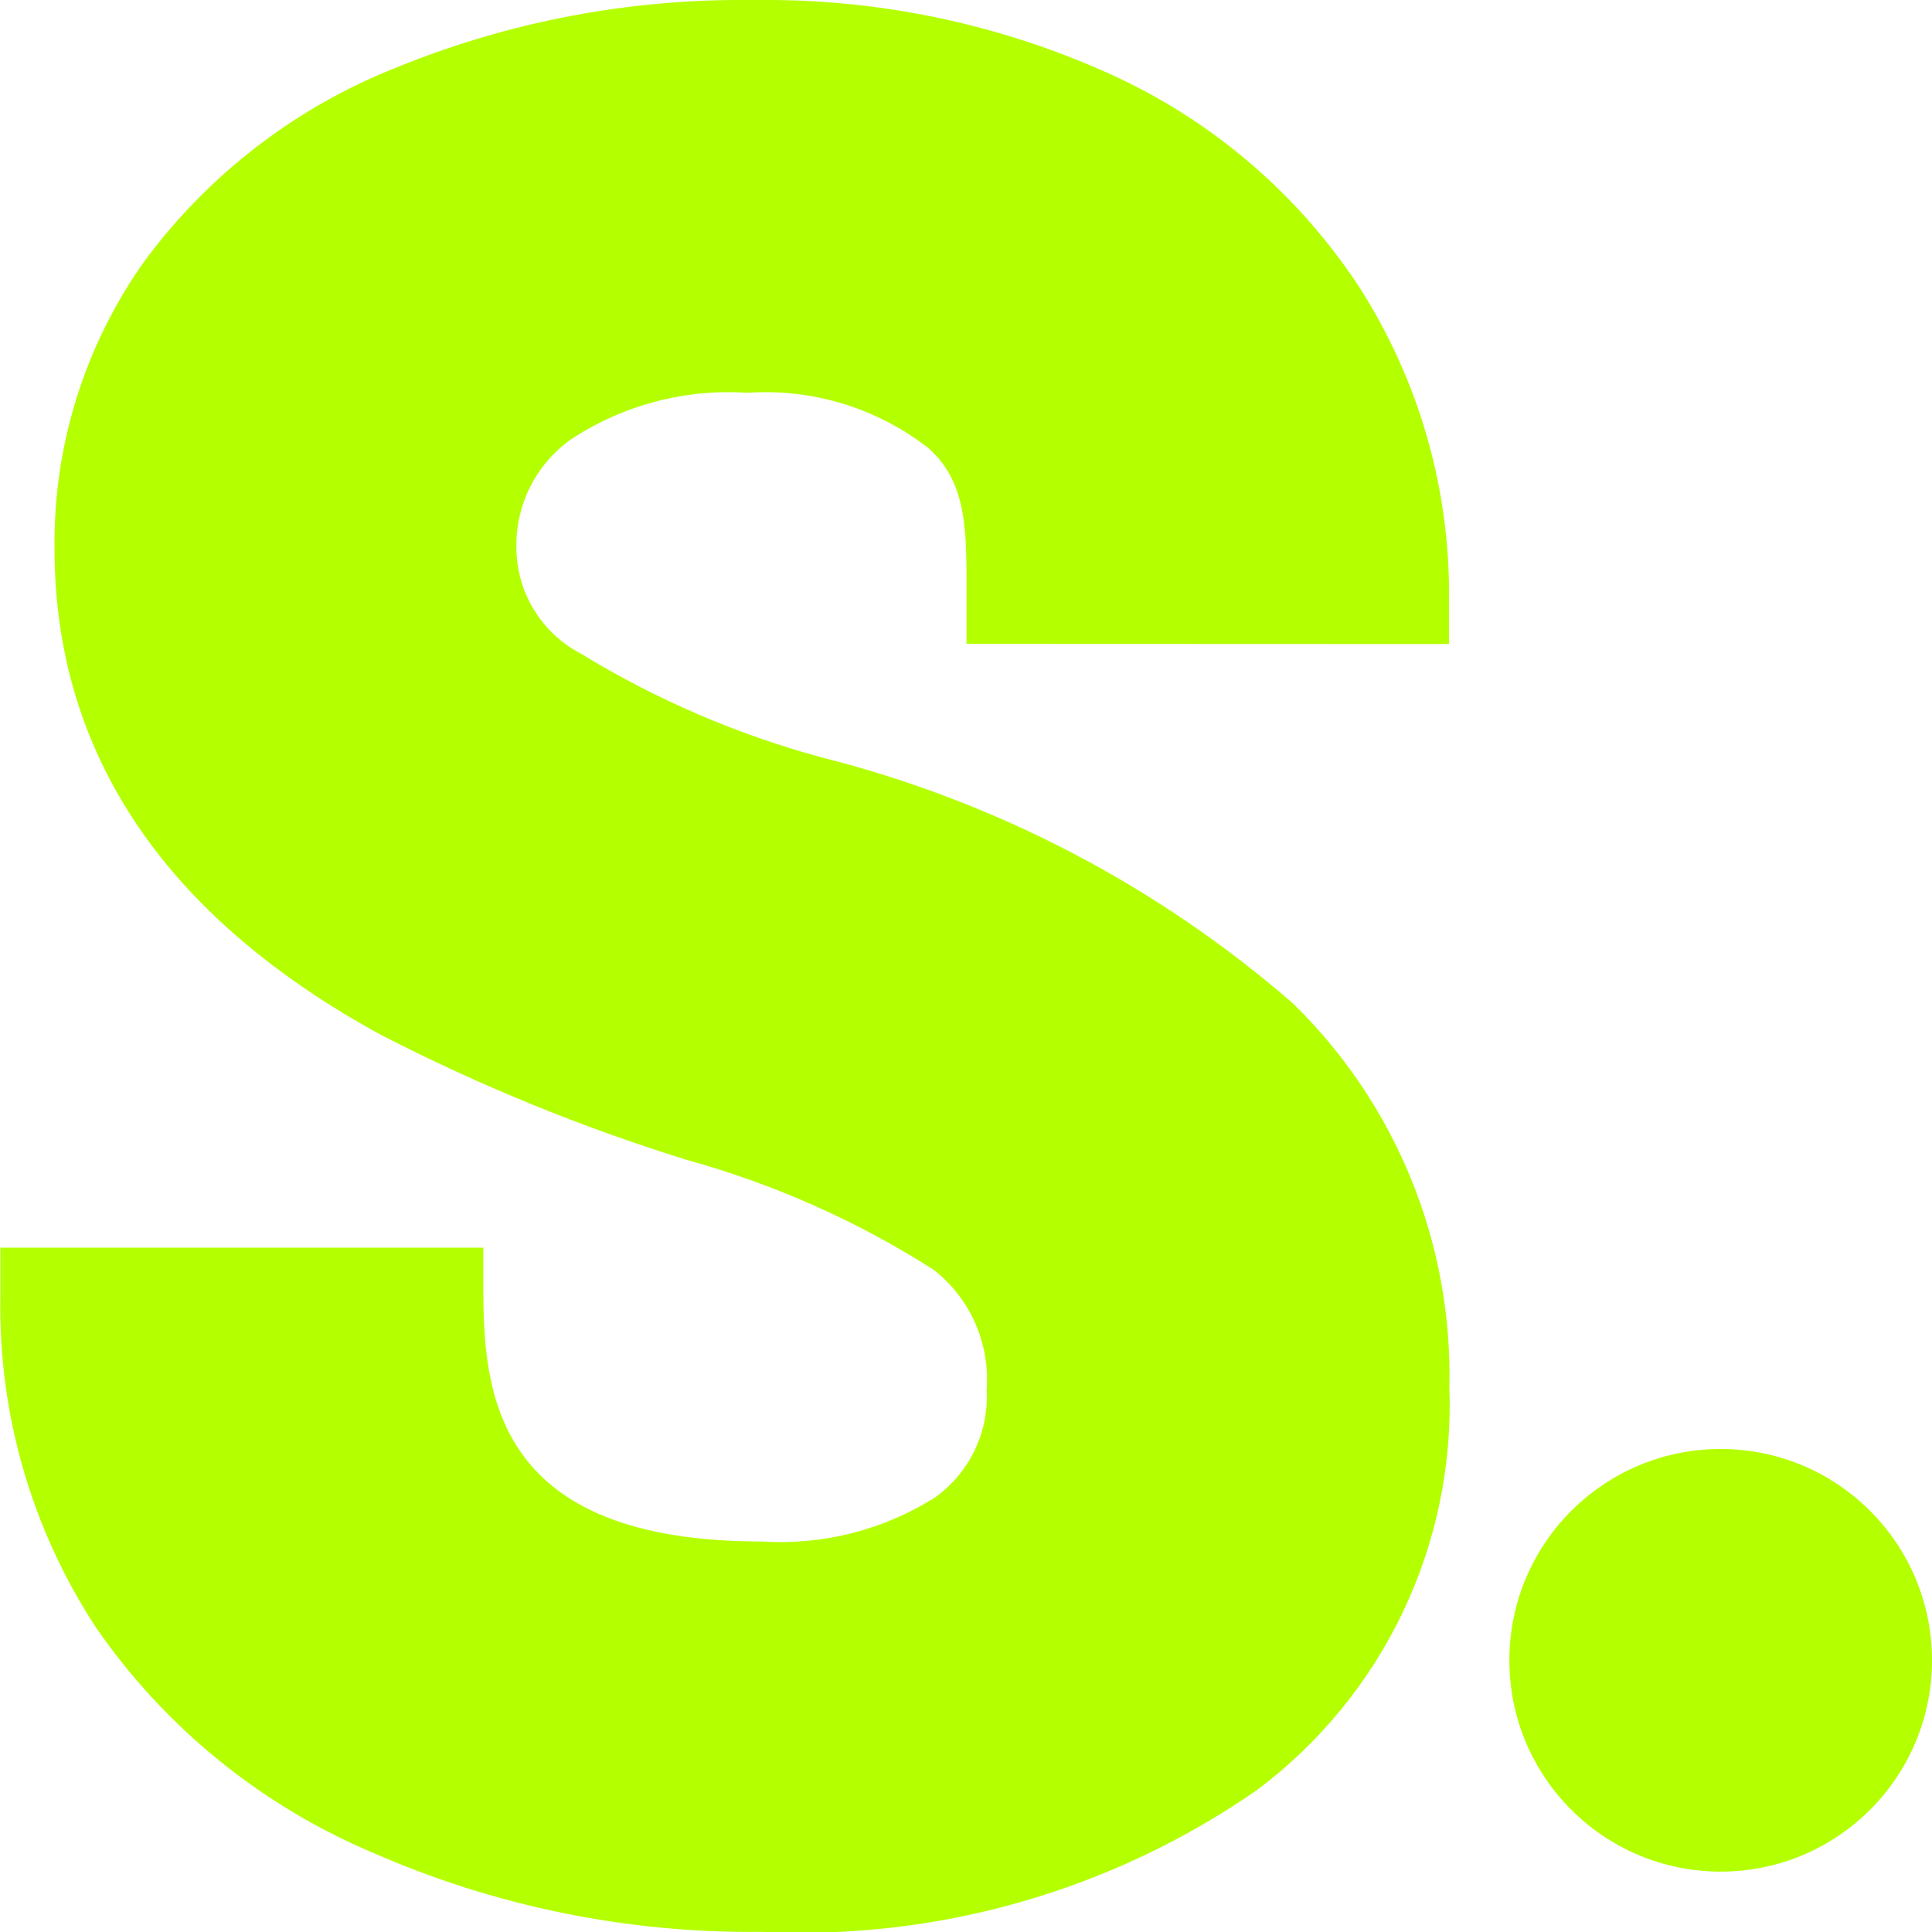
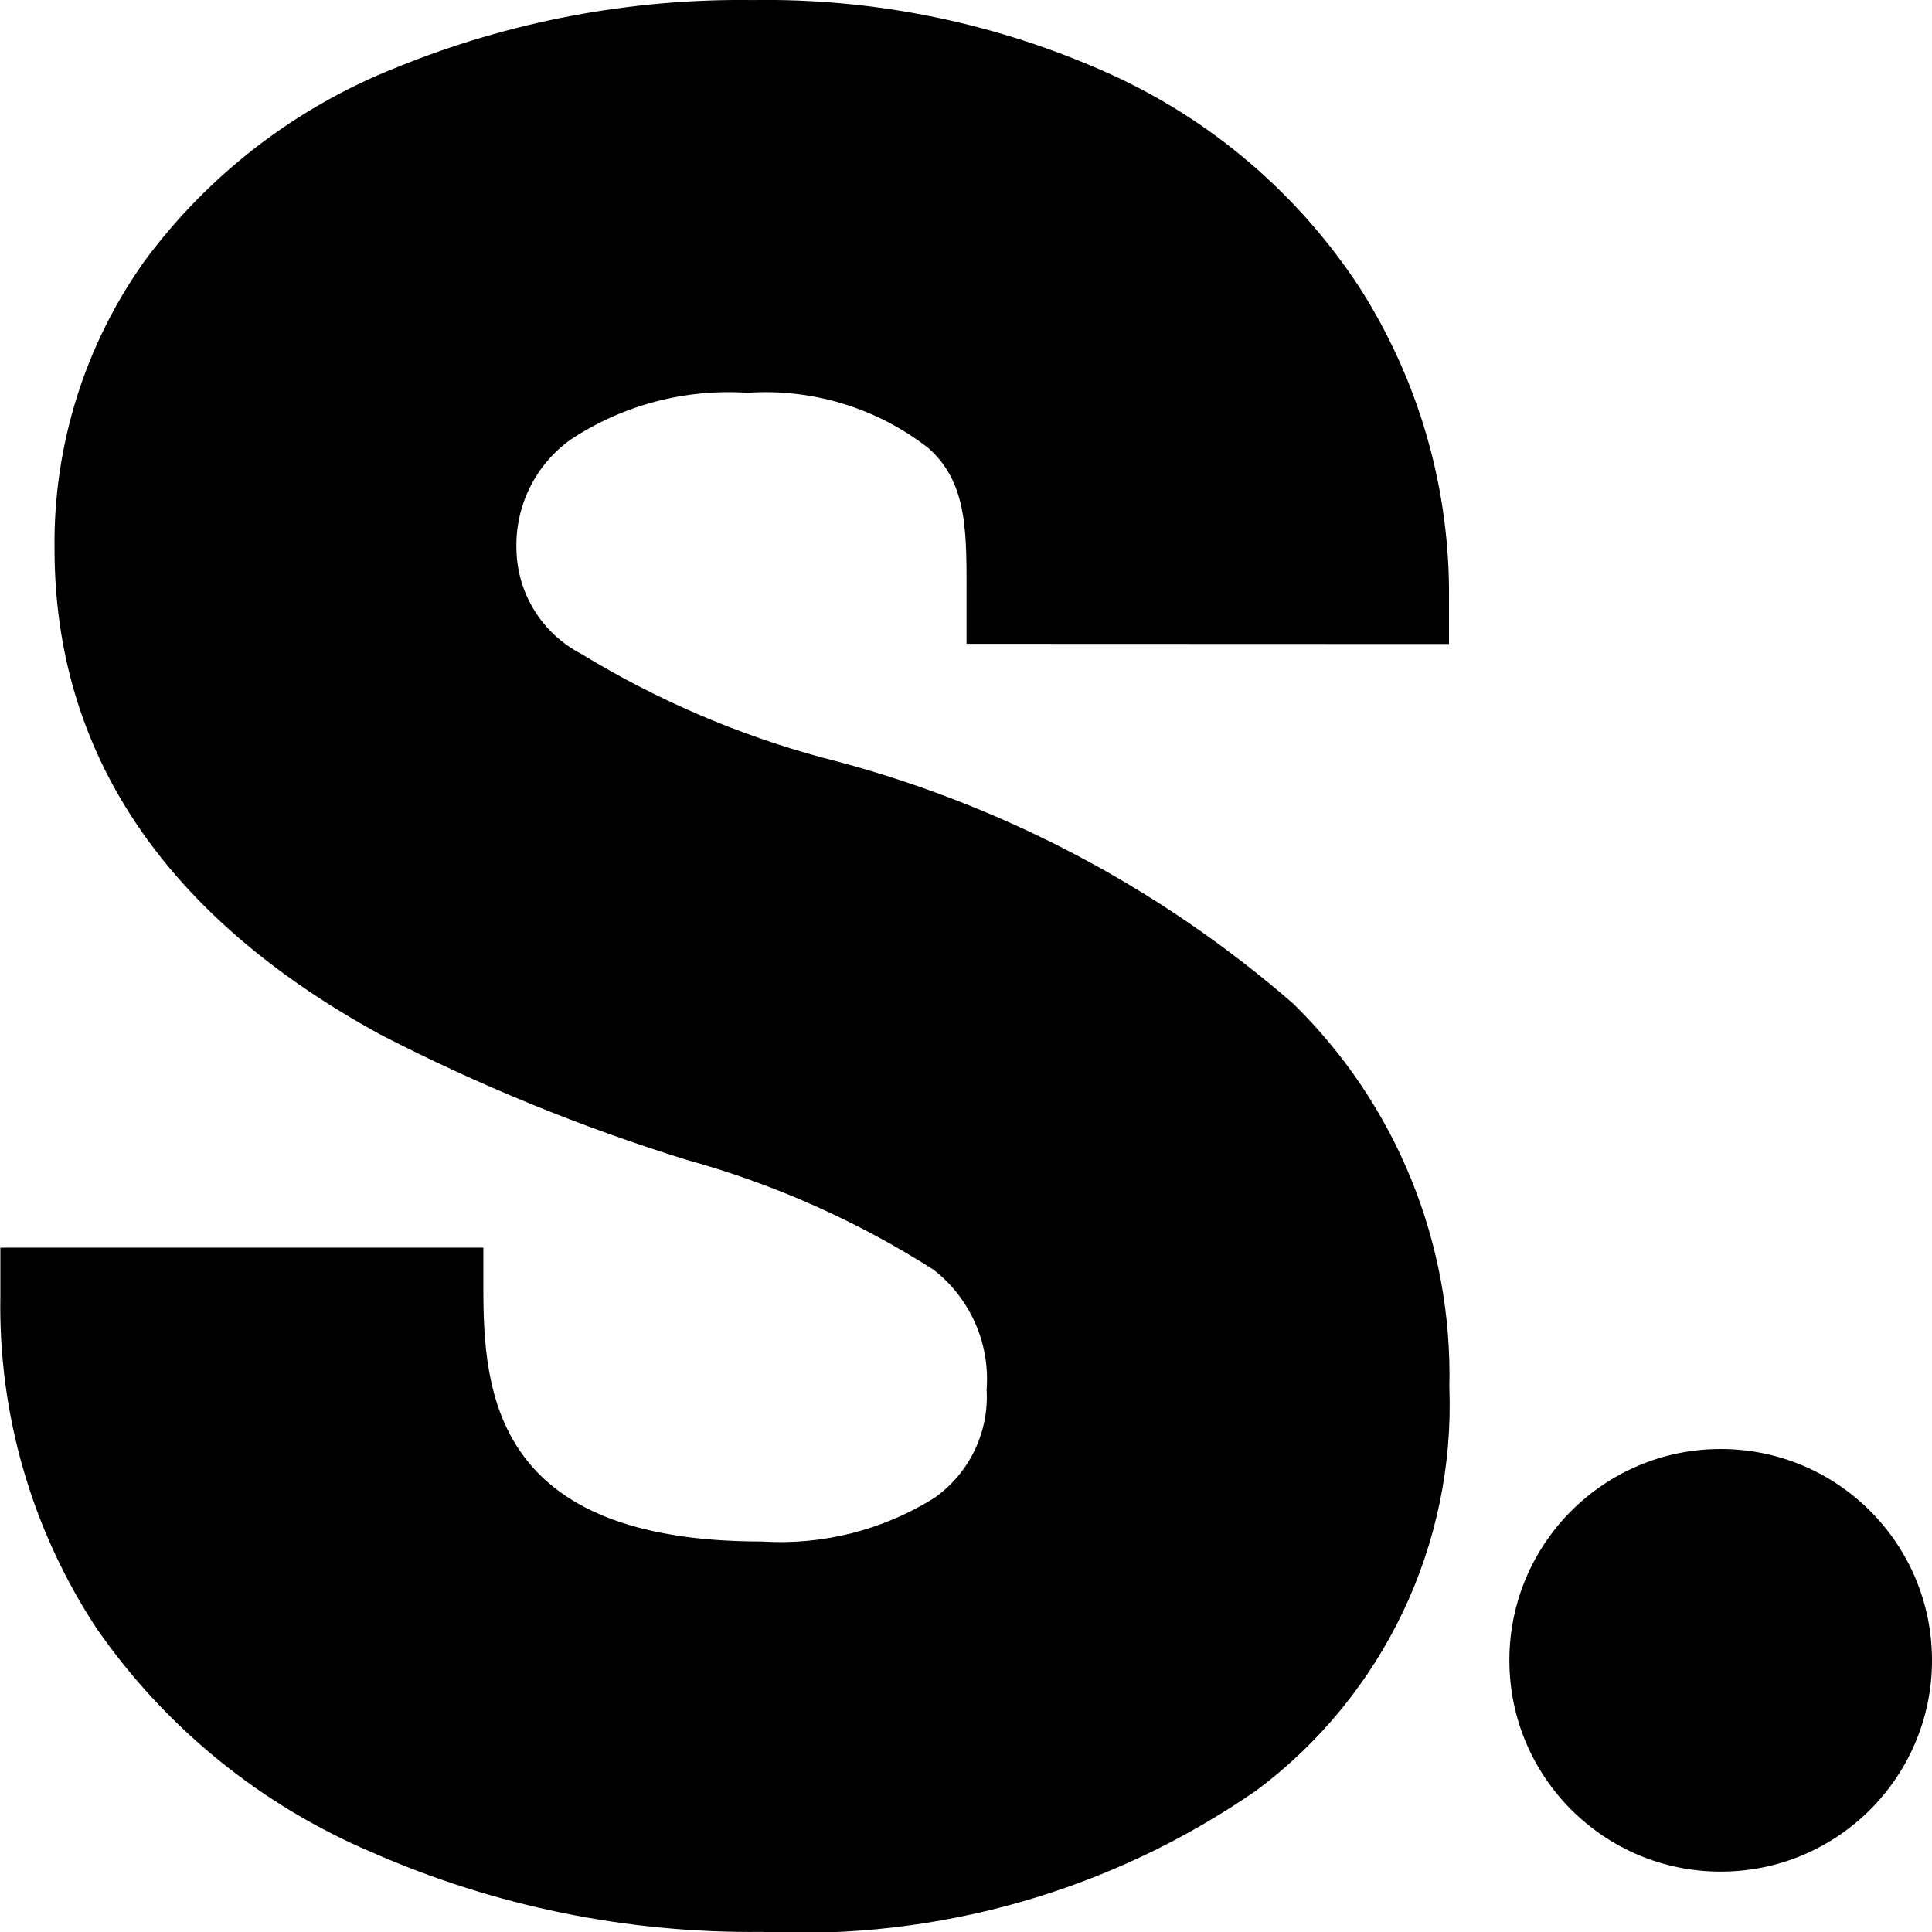
<svg xmlns="http://www.w3.org/2000/svg" width="32" height="32" viewBox="0 0 32 32">
  <defs>
    <style>.a{fill:#b4ff00;}</style>
  </defs>
  <g transform="translate(0 0.003)">
    <g transform="translate(25.333 23.997)">
-       <circle class="a" cx="3.5" cy="3.5" r="3.5" transform="translate(-0.333 0)" />
+       <circle className="a" cx="3.5" cy="3.5" r="3.5" transform="translate(-0.333 0)" />
    </g>
-     <path class="a" d="M291.206,195.647v-.71a9.409,9.409,0,0,0-1.485-5.2,9.746,9.746,0,0,0-4.133-3.533,13.824,13.824,0,0,0-5.91-1.223,15.1,15.1,0,0,0-5.911,1.119,9.547,9.547,0,0,0-4.173,3.212,8.05,8.05,0,0,0-1.485,4.753c0,3.383,1.815,6.093,5.4,8.052a31.3,31.3,0,0,0,5.081,2.077,15.07,15.07,0,0,1,4.081,1.818,2.3,2.3,0,0,1,.877,1.984,2.051,2.051,0,0,1-.863,1.792,4.809,4.809,0,0,1-2.862.724c-4.433,0-4.611-2.458-4.611-4.2v-.667h-8v.809a9.693,9.693,0,0,0,1.592,5.495,10.566,10.566,0,0,0,4.559,3.71,15.593,15.593,0,0,0,6.459,1.319,13.255,13.255,0,0,0,8.2-2.347,7.964,7.964,0,0,0,3.19-6.677,8.6,8.6,0,0,0-2.59-6.354,18.968,18.968,0,0,0-7.8-4.073,15.357,15.357,0,0,1-3.994-1.72,1.986,1.986,0,0,1-1.068-1.724,2.15,2.15,0,0,1,.9-1.824,4.741,4.741,0,0,1,2.926-.773,4.386,4.386,0,0,1,3,.918c.662.591.629,1.418.629,2.53v.71Z" transform="translate(-267.206 -184.983)" />
+     <path className="a" d="M291.206,195.647v-.71a9.409,9.409,0,0,0-1.485-5.2,9.746,9.746,0,0,0-4.133-3.533,13.824,13.824,0,0,0-5.91-1.223,15.1,15.1,0,0,0-5.911,1.119,9.547,9.547,0,0,0-4.173,3.212,8.05,8.05,0,0,0-1.485,4.753c0,3.383,1.815,6.093,5.4,8.052a31.3,31.3,0,0,0,5.081,2.077,15.07,15.07,0,0,1,4.081,1.818,2.3,2.3,0,0,1,.877,1.984,2.051,2.051,0,0,1-.863,1.792,4.809,4.809,0,0,1-2.862.724c-4.433,0-4.611-2.458-4.611-4.2v-.667h-8v.809a9.693,9.693,0,0,0,1.592,5.495,10.566,10.566,0,0,0,4.559,3.71,15.593,15.593,0,0,0,6.459,1.319,13.255,13.255,0,0,0,8.2-2.347,7.964,7.964,0,0,0,3.19-6.677,8.6,8.6,0,0,0-2.59-6.354,18.968,18.968,0,0,0-7.8-4.073,15.357,15.357,0,0,1-3.994-1.72,1.986,1.986,0,0,1-1.068-1.724,2.15,2.15,0,0,1,.9-1.824,4.741,4.741,0,0,1,2.926-.773,4.386,4.386,0,0,1,3,.918c.662.591.629,1.418.629,2.53v.71Z" transform="translate(-267.206 -184.983)" />
  </g>
</svg>
